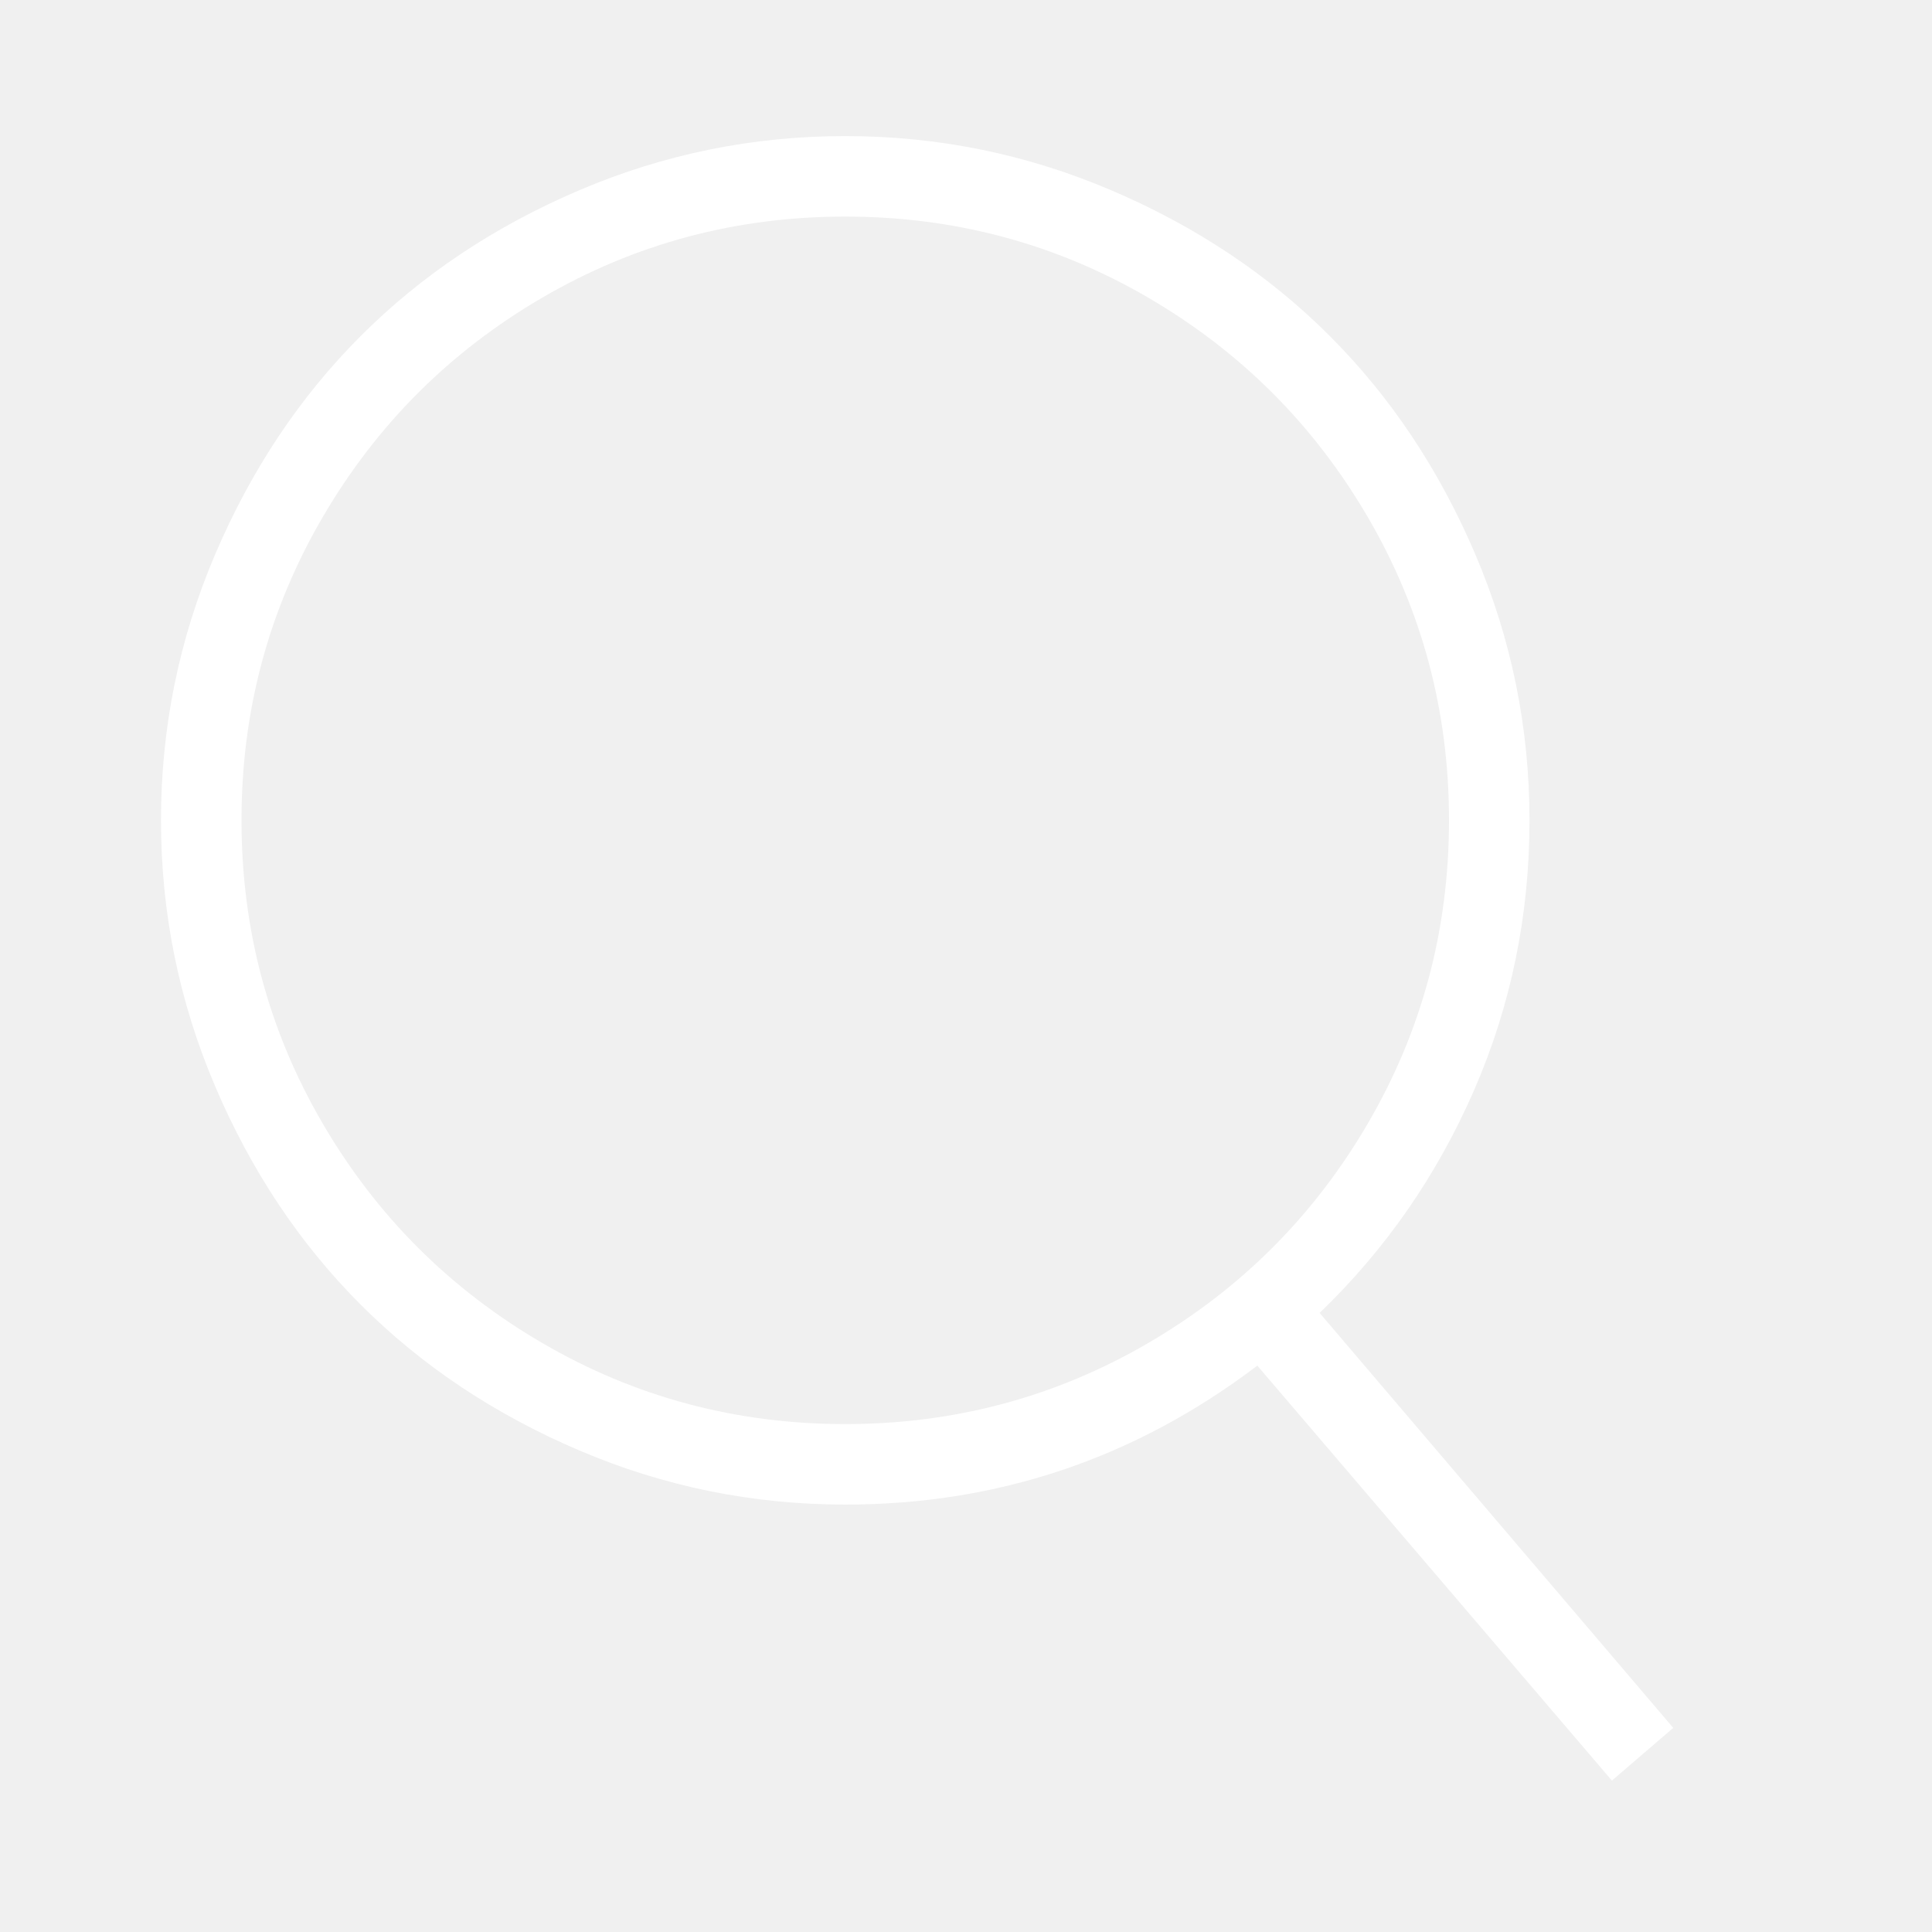
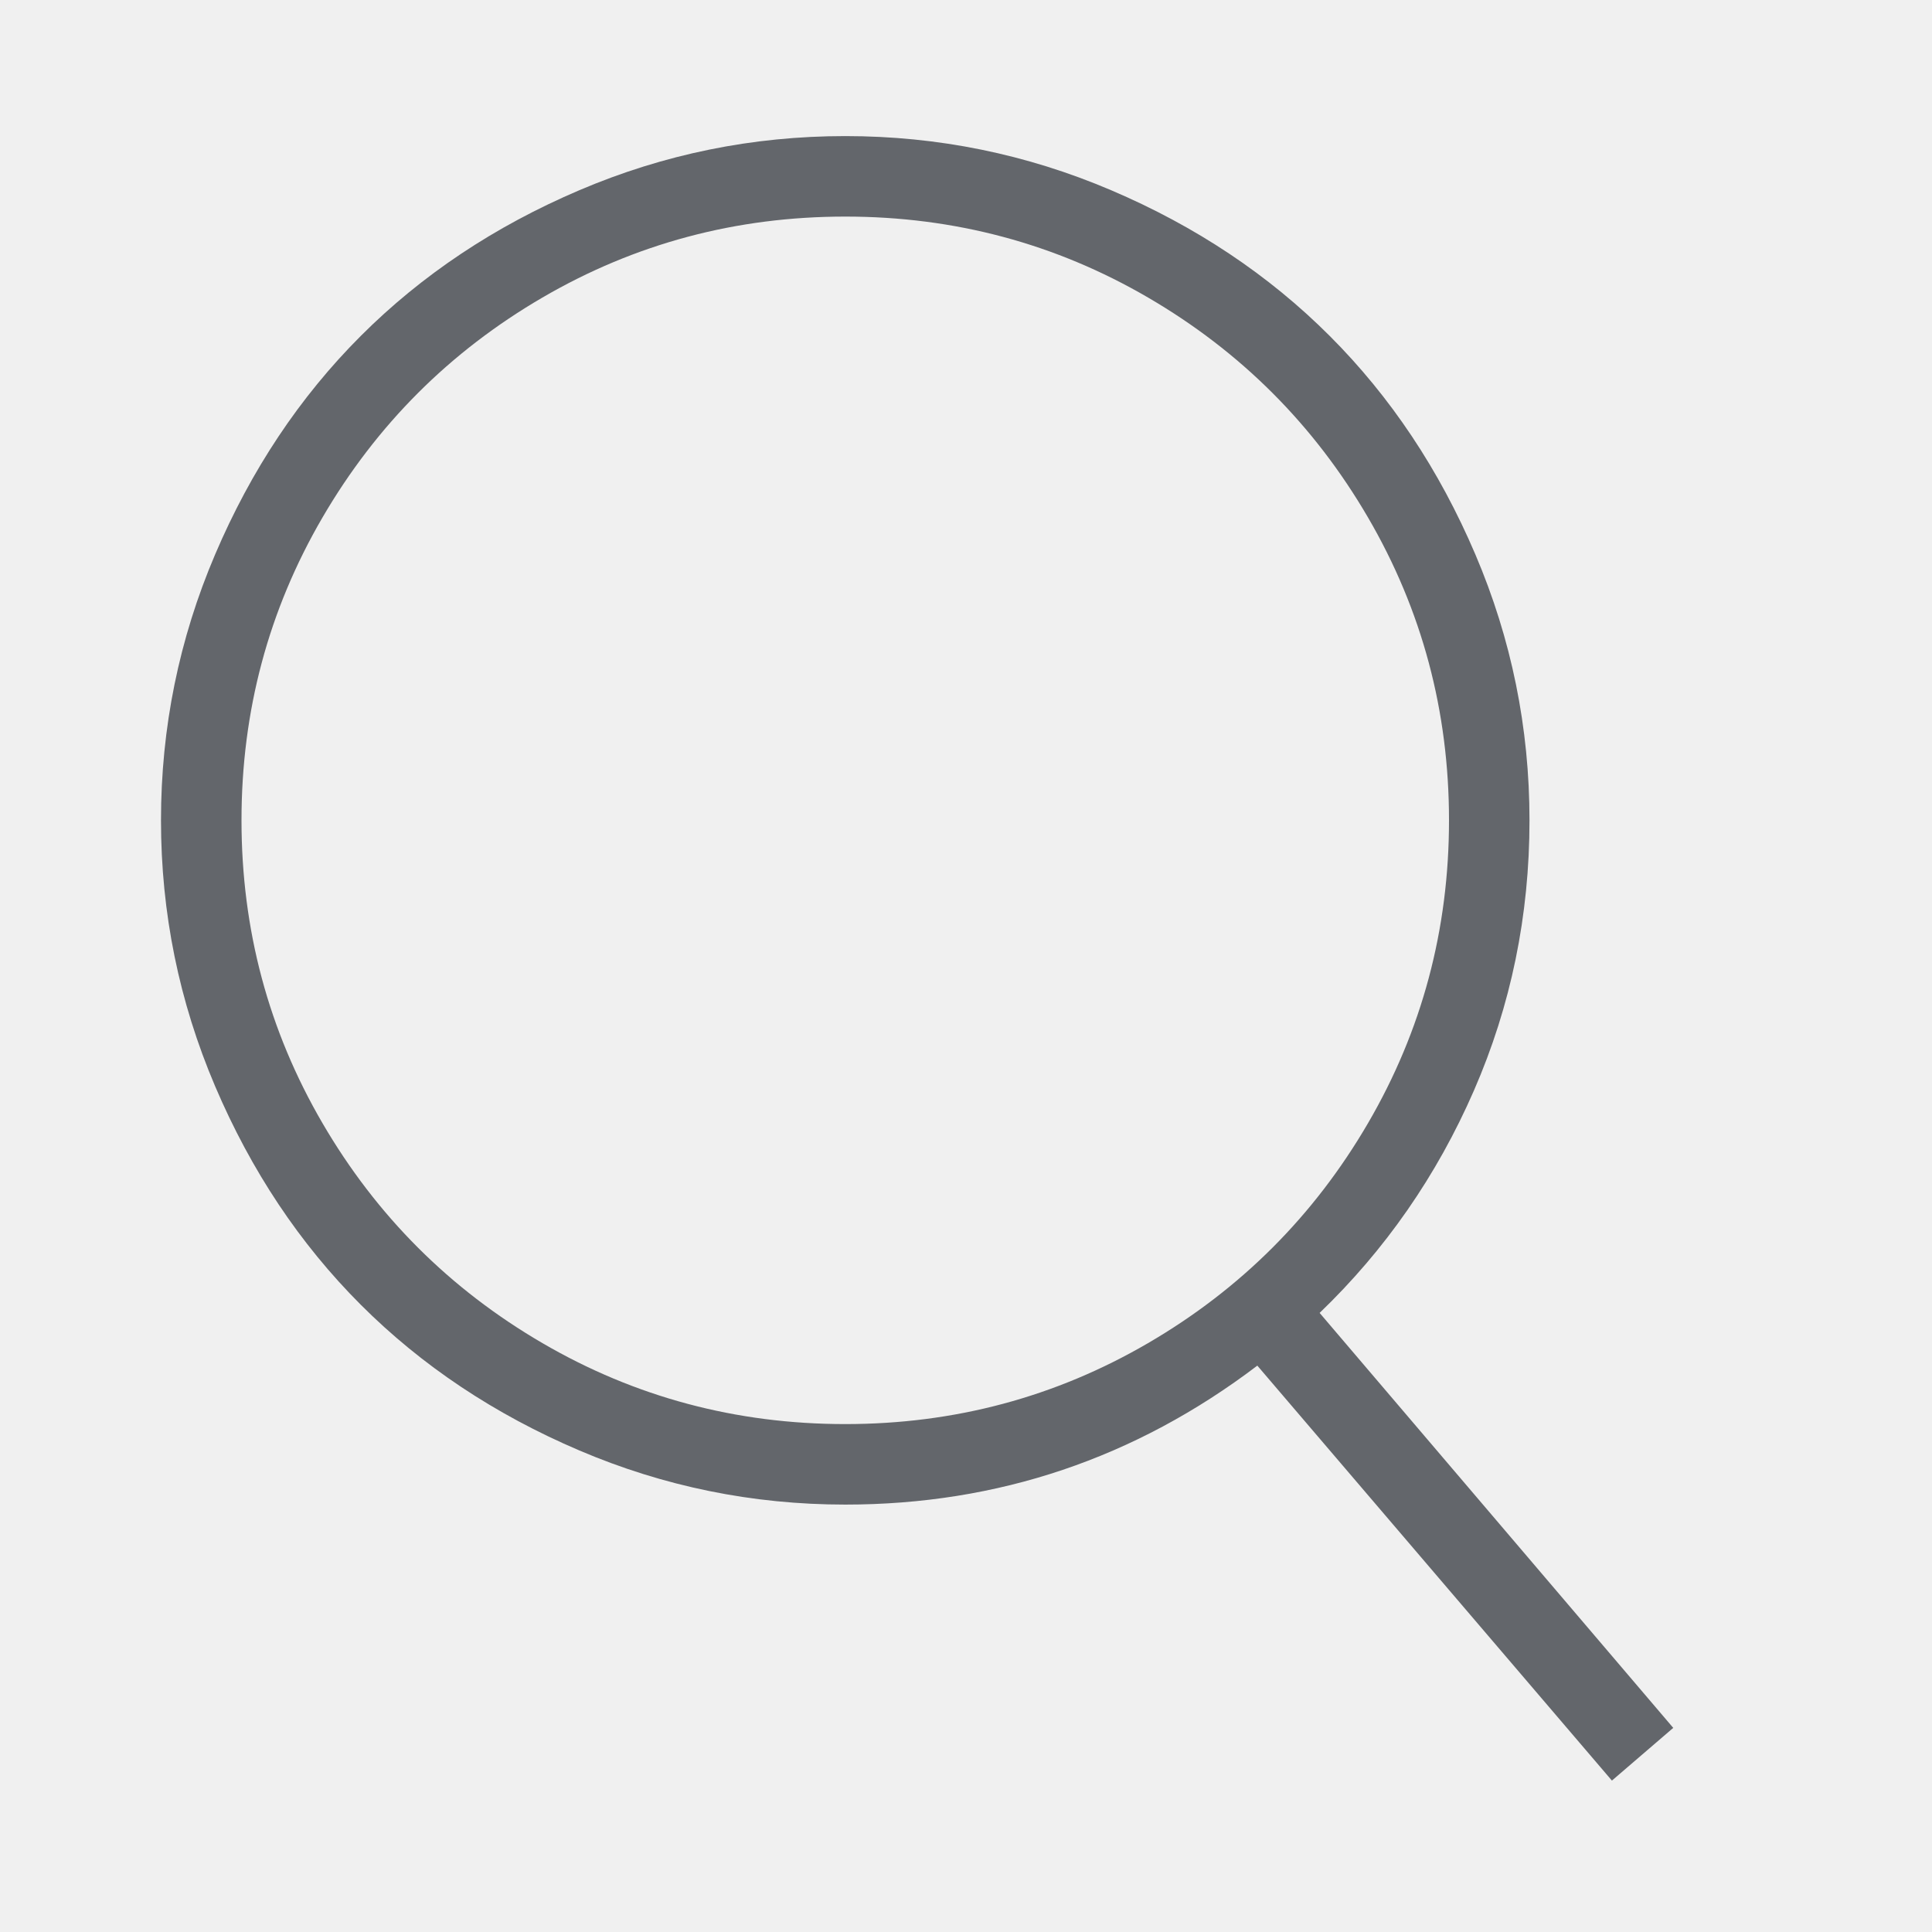
- <svg xmlns="http://www.w3.org/2000/svg" viewBox="0 0 512 512">
-   <path d="M349.714 347.937l93.714 109.969-16.254 13.969-93.969-109.969q-48.508 36.825-109.207 36.825-36.826 0-70.476-14.349t-57.905-38.603-38.603-57.905-14.349-70.476 14.349-70.476 38.603-57.905 57.905-38.603 70.476-14.349 70.476 14.349 57.905 38.603 38.603 57.905 14.349 70.476q0 37.841-14.73 71.619t-40.889 58.921zM224 377.397q43.428 0 80.254-21.461t58.286-58.286 21.461-80.254-21.461-80.254-58.286-58.285-80.254-21.46-80.254 21.46-58.285 58.285-21.46 80.254 21.46 80.254 58.285 58.286 80.254 21.461z" fill="#ffffff" fill-rule="evenodd" />
+ <svg xmlns="http://www.w3.org/2000/svg" viewBox="0 0 512 512" width="25px">
+   <path d="M349.714 347.937l93.714 109.969-16.254 13.969-93.969-109.969q-48.508 36.825-109.207 36.825-36.826 0-70.476-14.349t-57.905-38.603-38.603-57.905-14.349-70.476 14.349-70.476 38.603-57.905 57.905-38.603 70.476-14.349 70.476 14.349 57.905 38.603 38.603 57.905 14.349 70.476q0 37.841-14.73 71.619t-40.889 58.921zM224 377.397q43.428 0 80.254-21.461t58.286-58.286 21.461-80.254-21.461-80.254-58.286-58.285-80.254-21.46-80.254 21.46-58.285 58.285-21.46 80.254 21.46 80.254 58.285 58.286 80.254 21.461z" fill="#63666B" fill-rule="evenodd" />
</svg>
